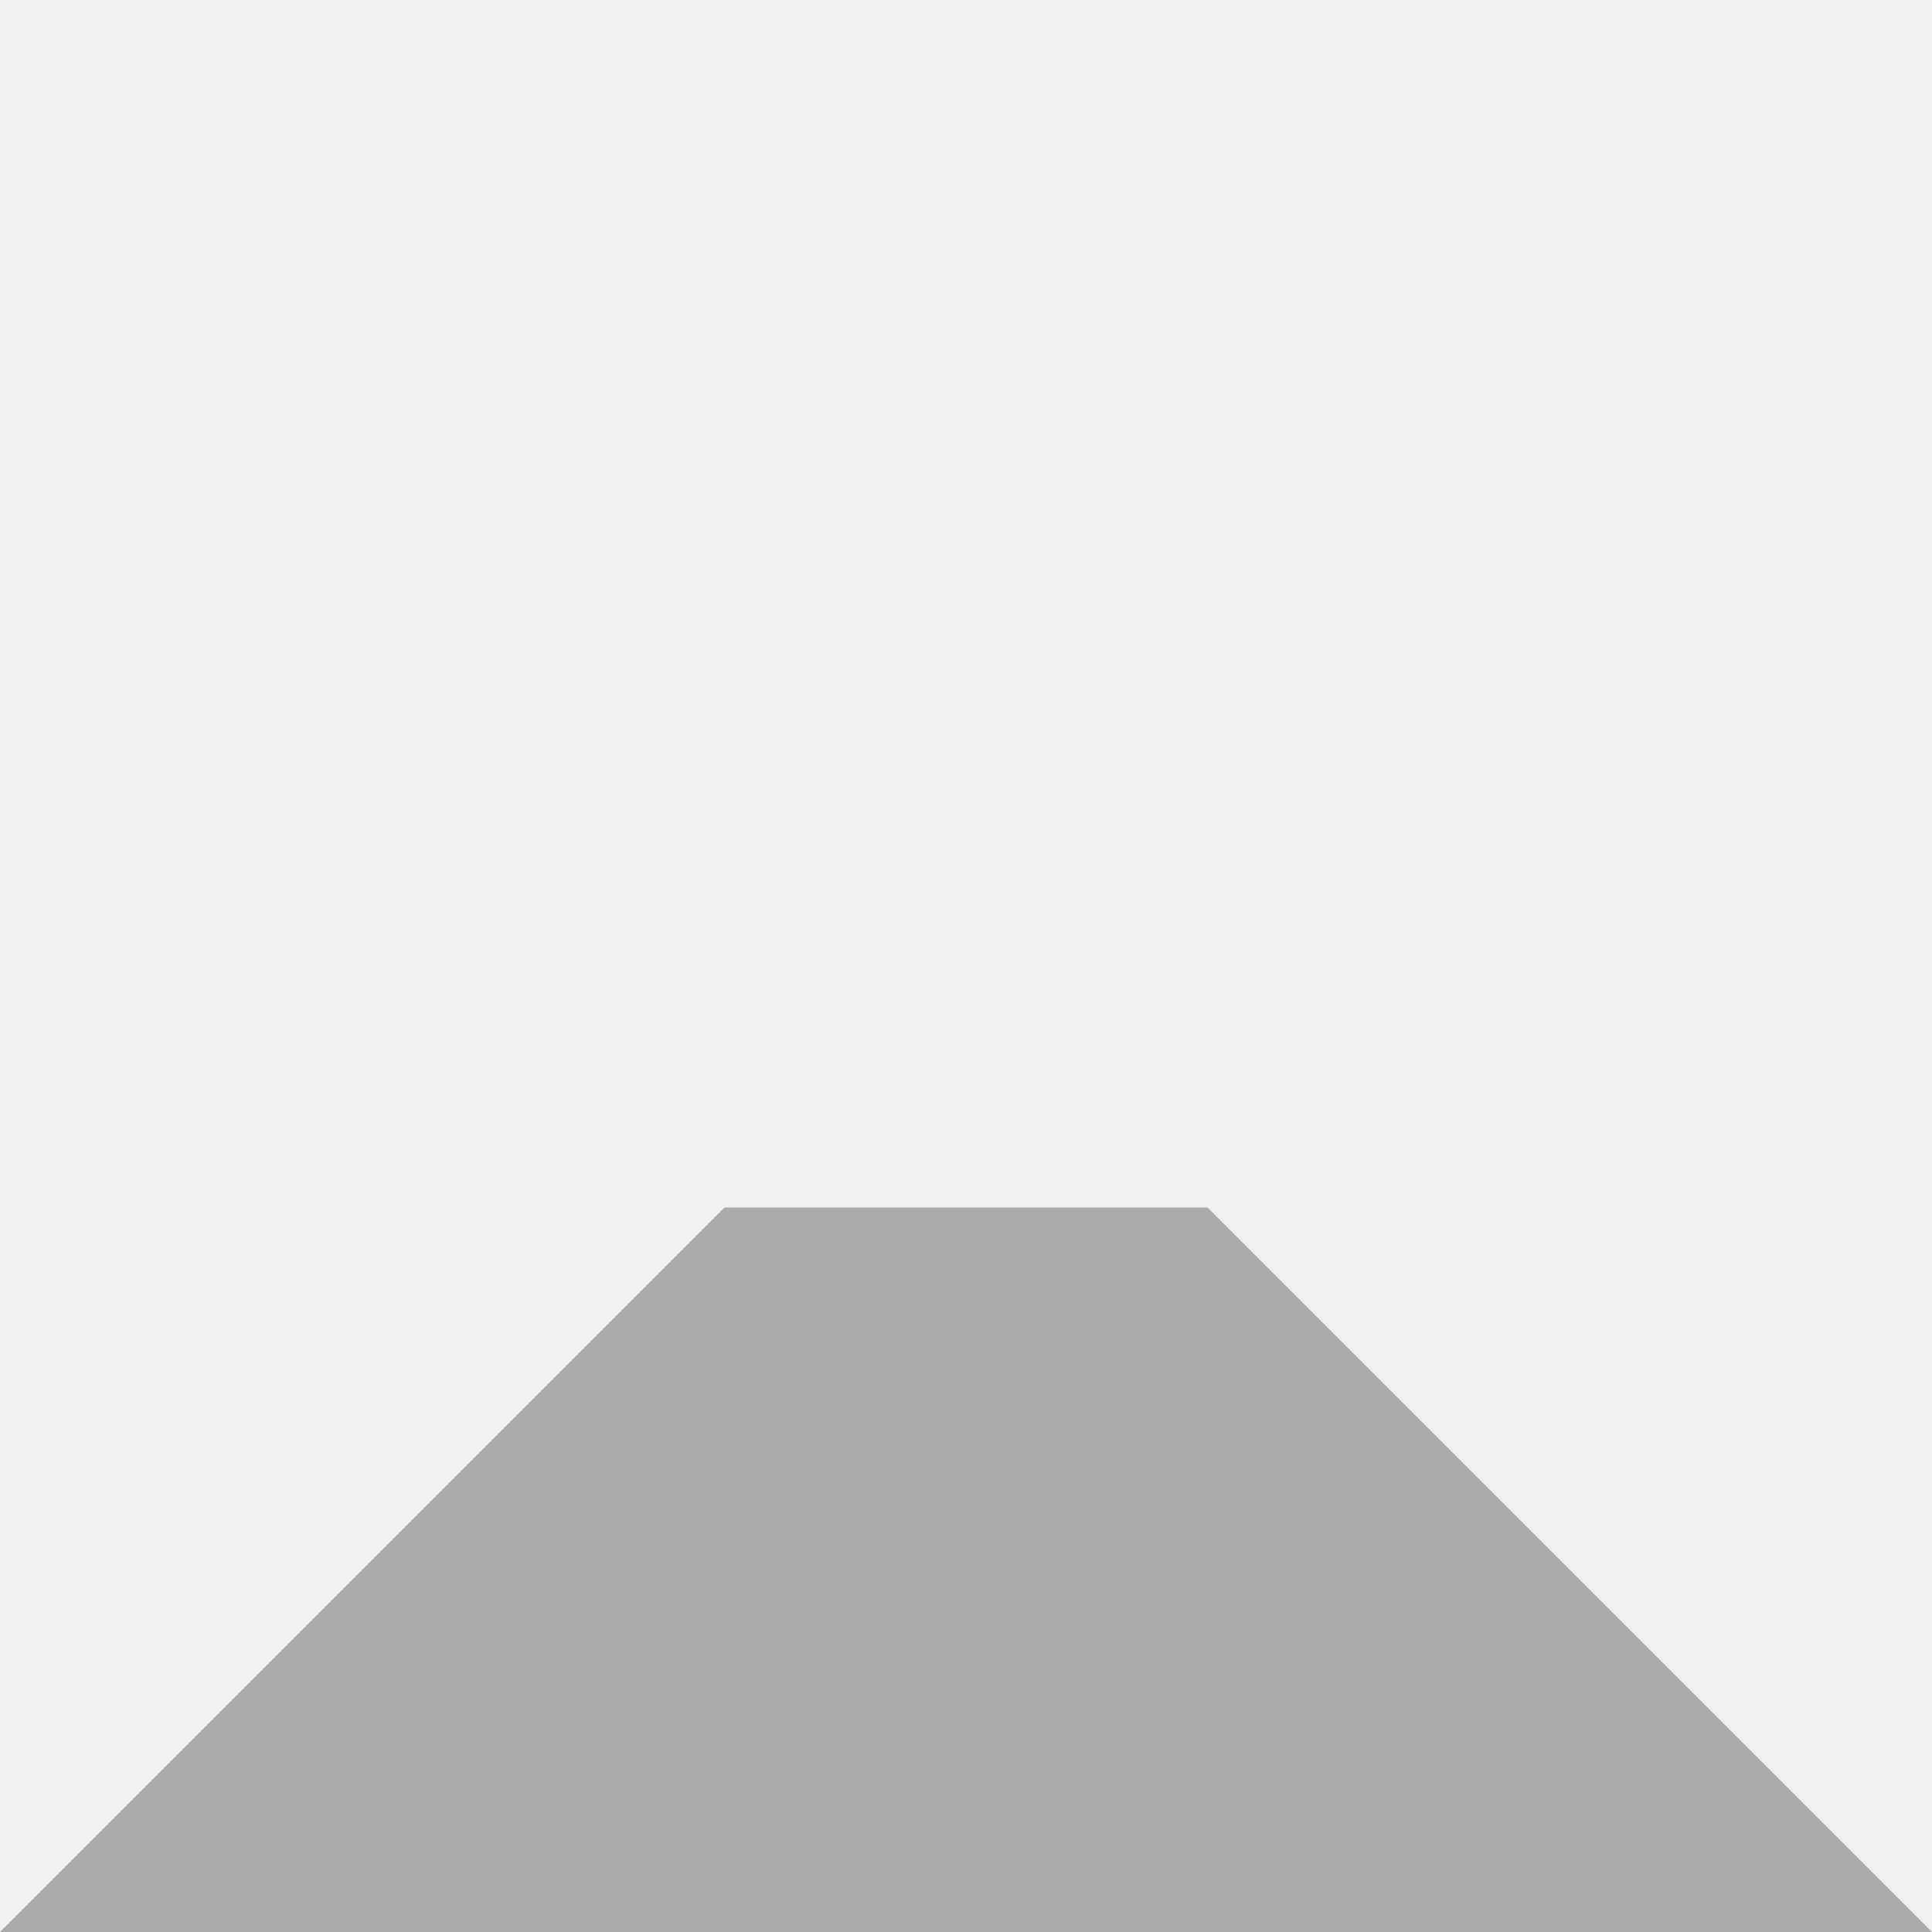
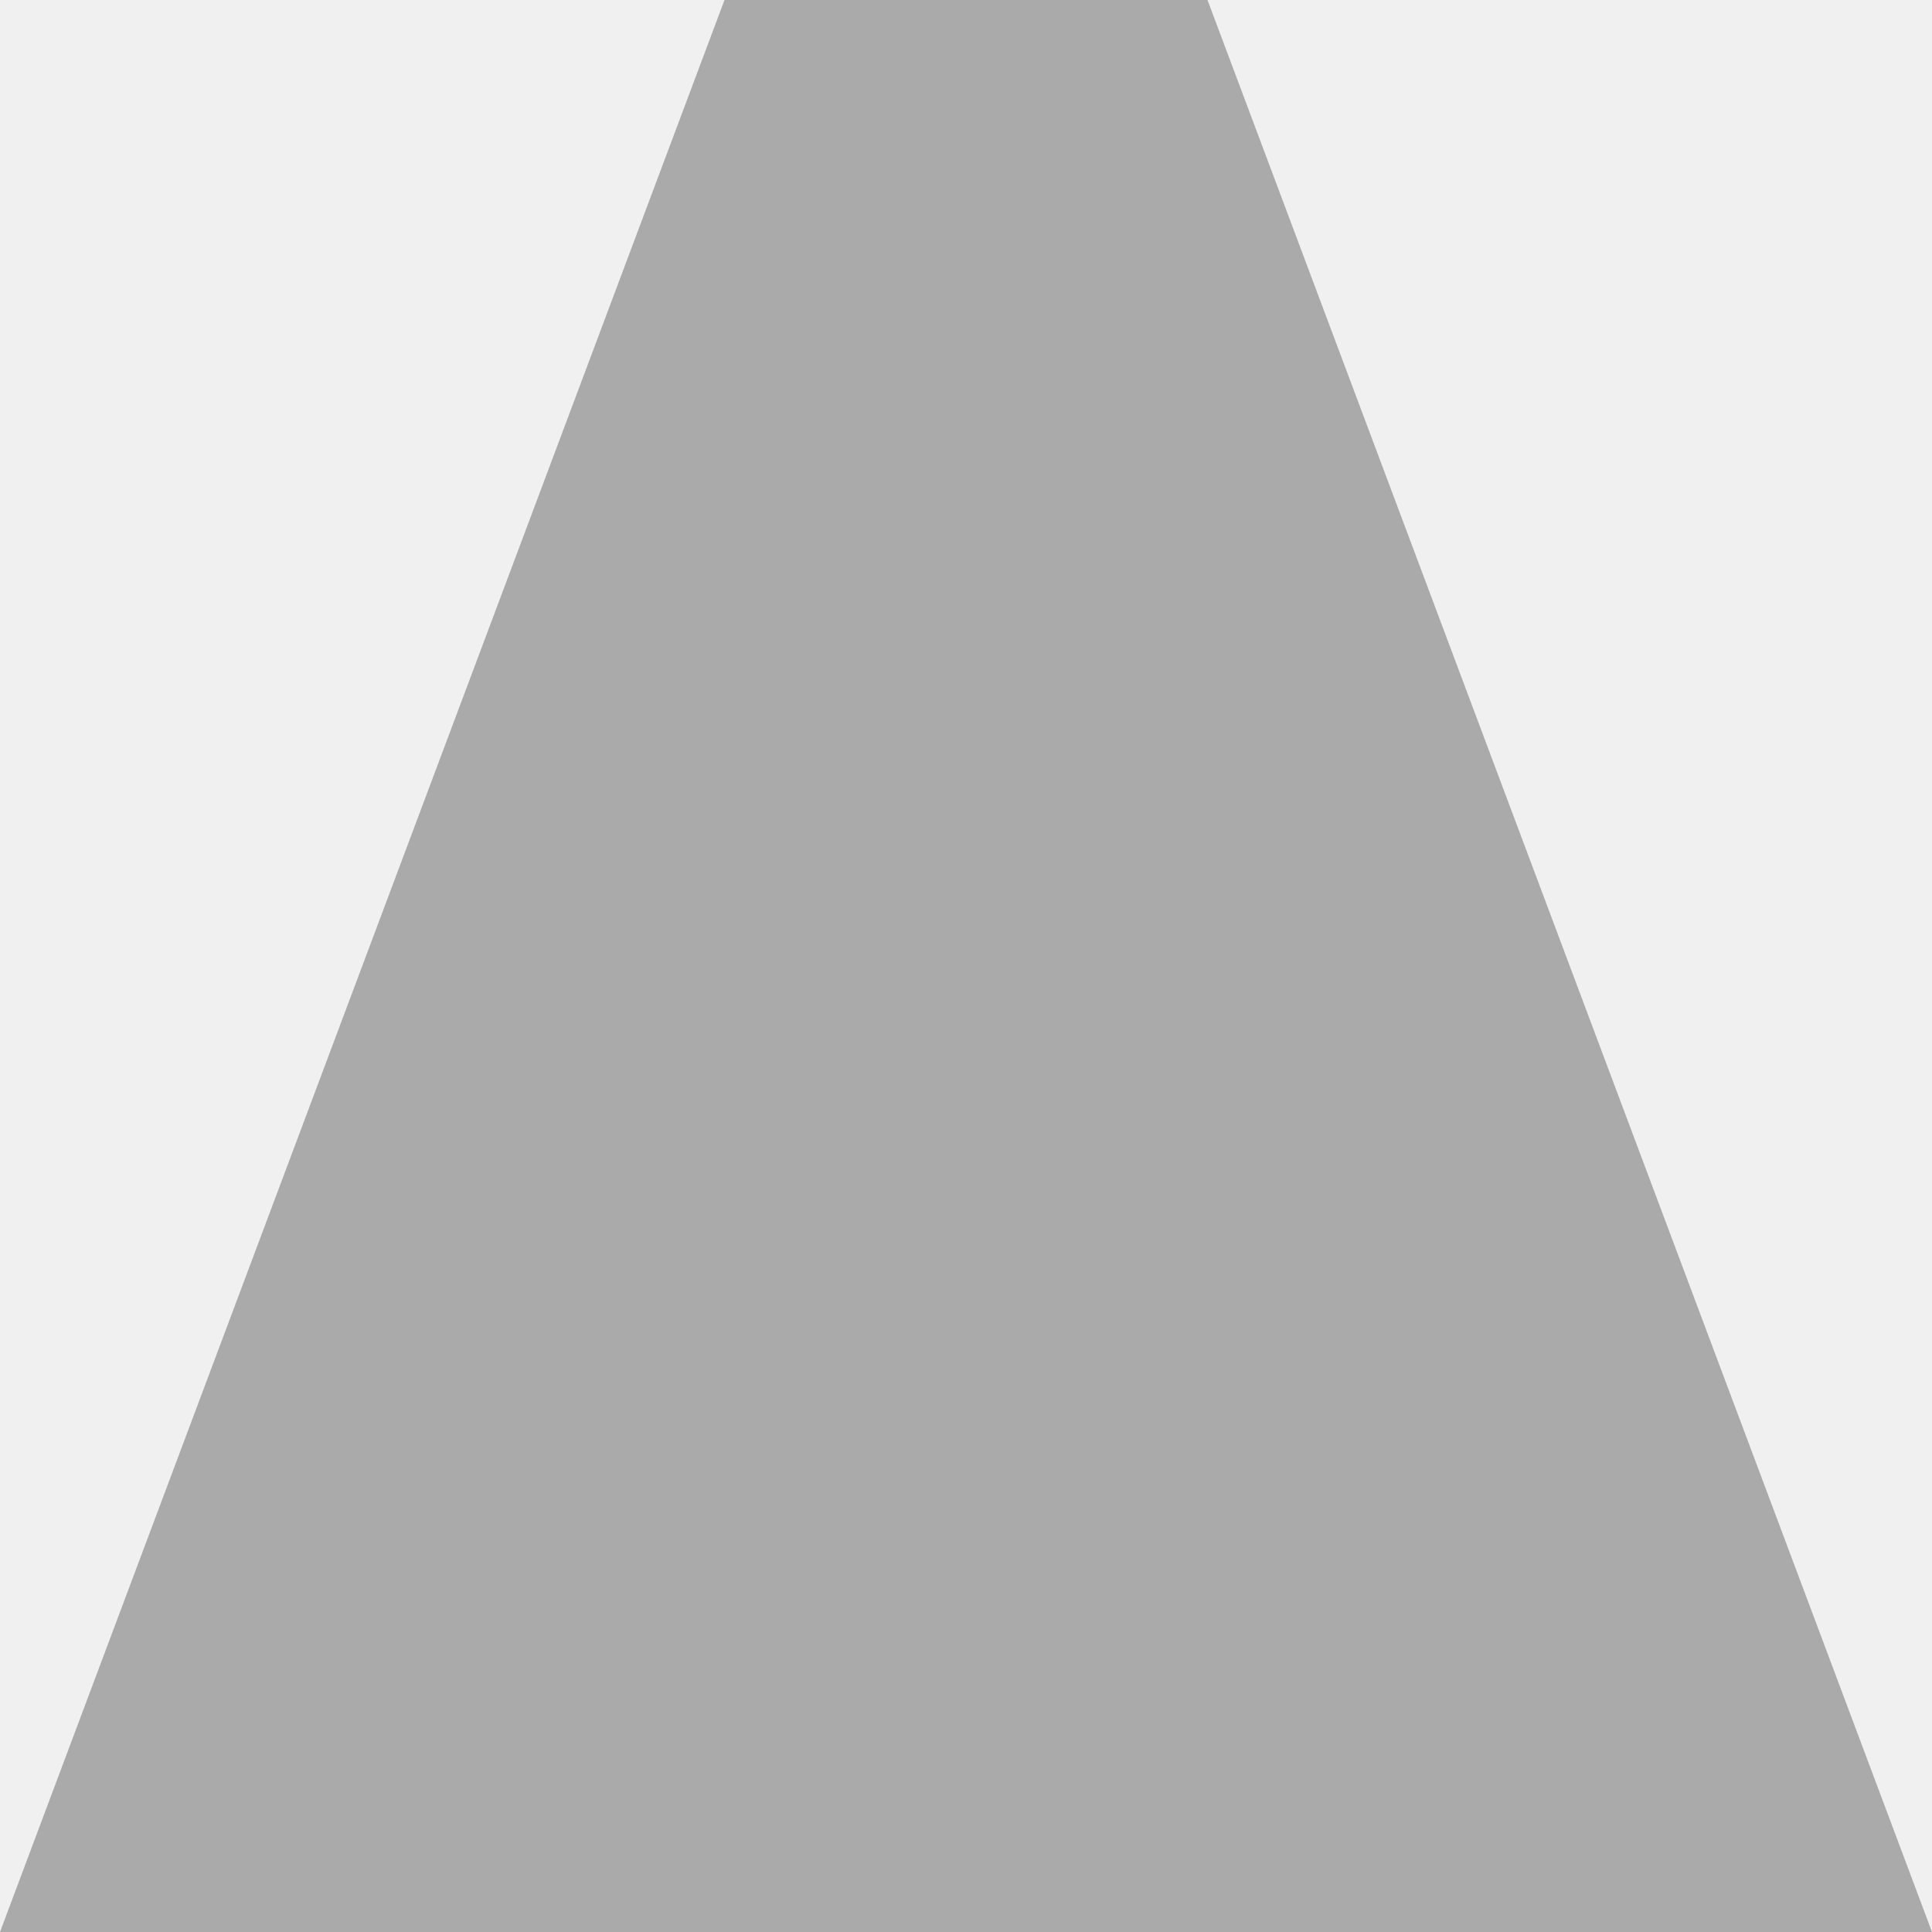
<svg xmlns="http://www.w3.org/2000/svg" version="1.1" id="layer1" x="0px" y="0px" viewBox="0 0 200 200" enable-background="new 0 0 200 200" xml:space="preserve">
  <g>
-     <polygon class="color0" fill="#AAAAAA" points="75,125 0,200 200,200 125,125 " />
+     <rect class="color1" fill="#FFFFFF" fill-opacity="0" width="200" height="200" />
+     <polygon class="color0" fill="#AAAAAA" points="125,0 75,0 0,200 200,200 " />
  </g>
</svg>
